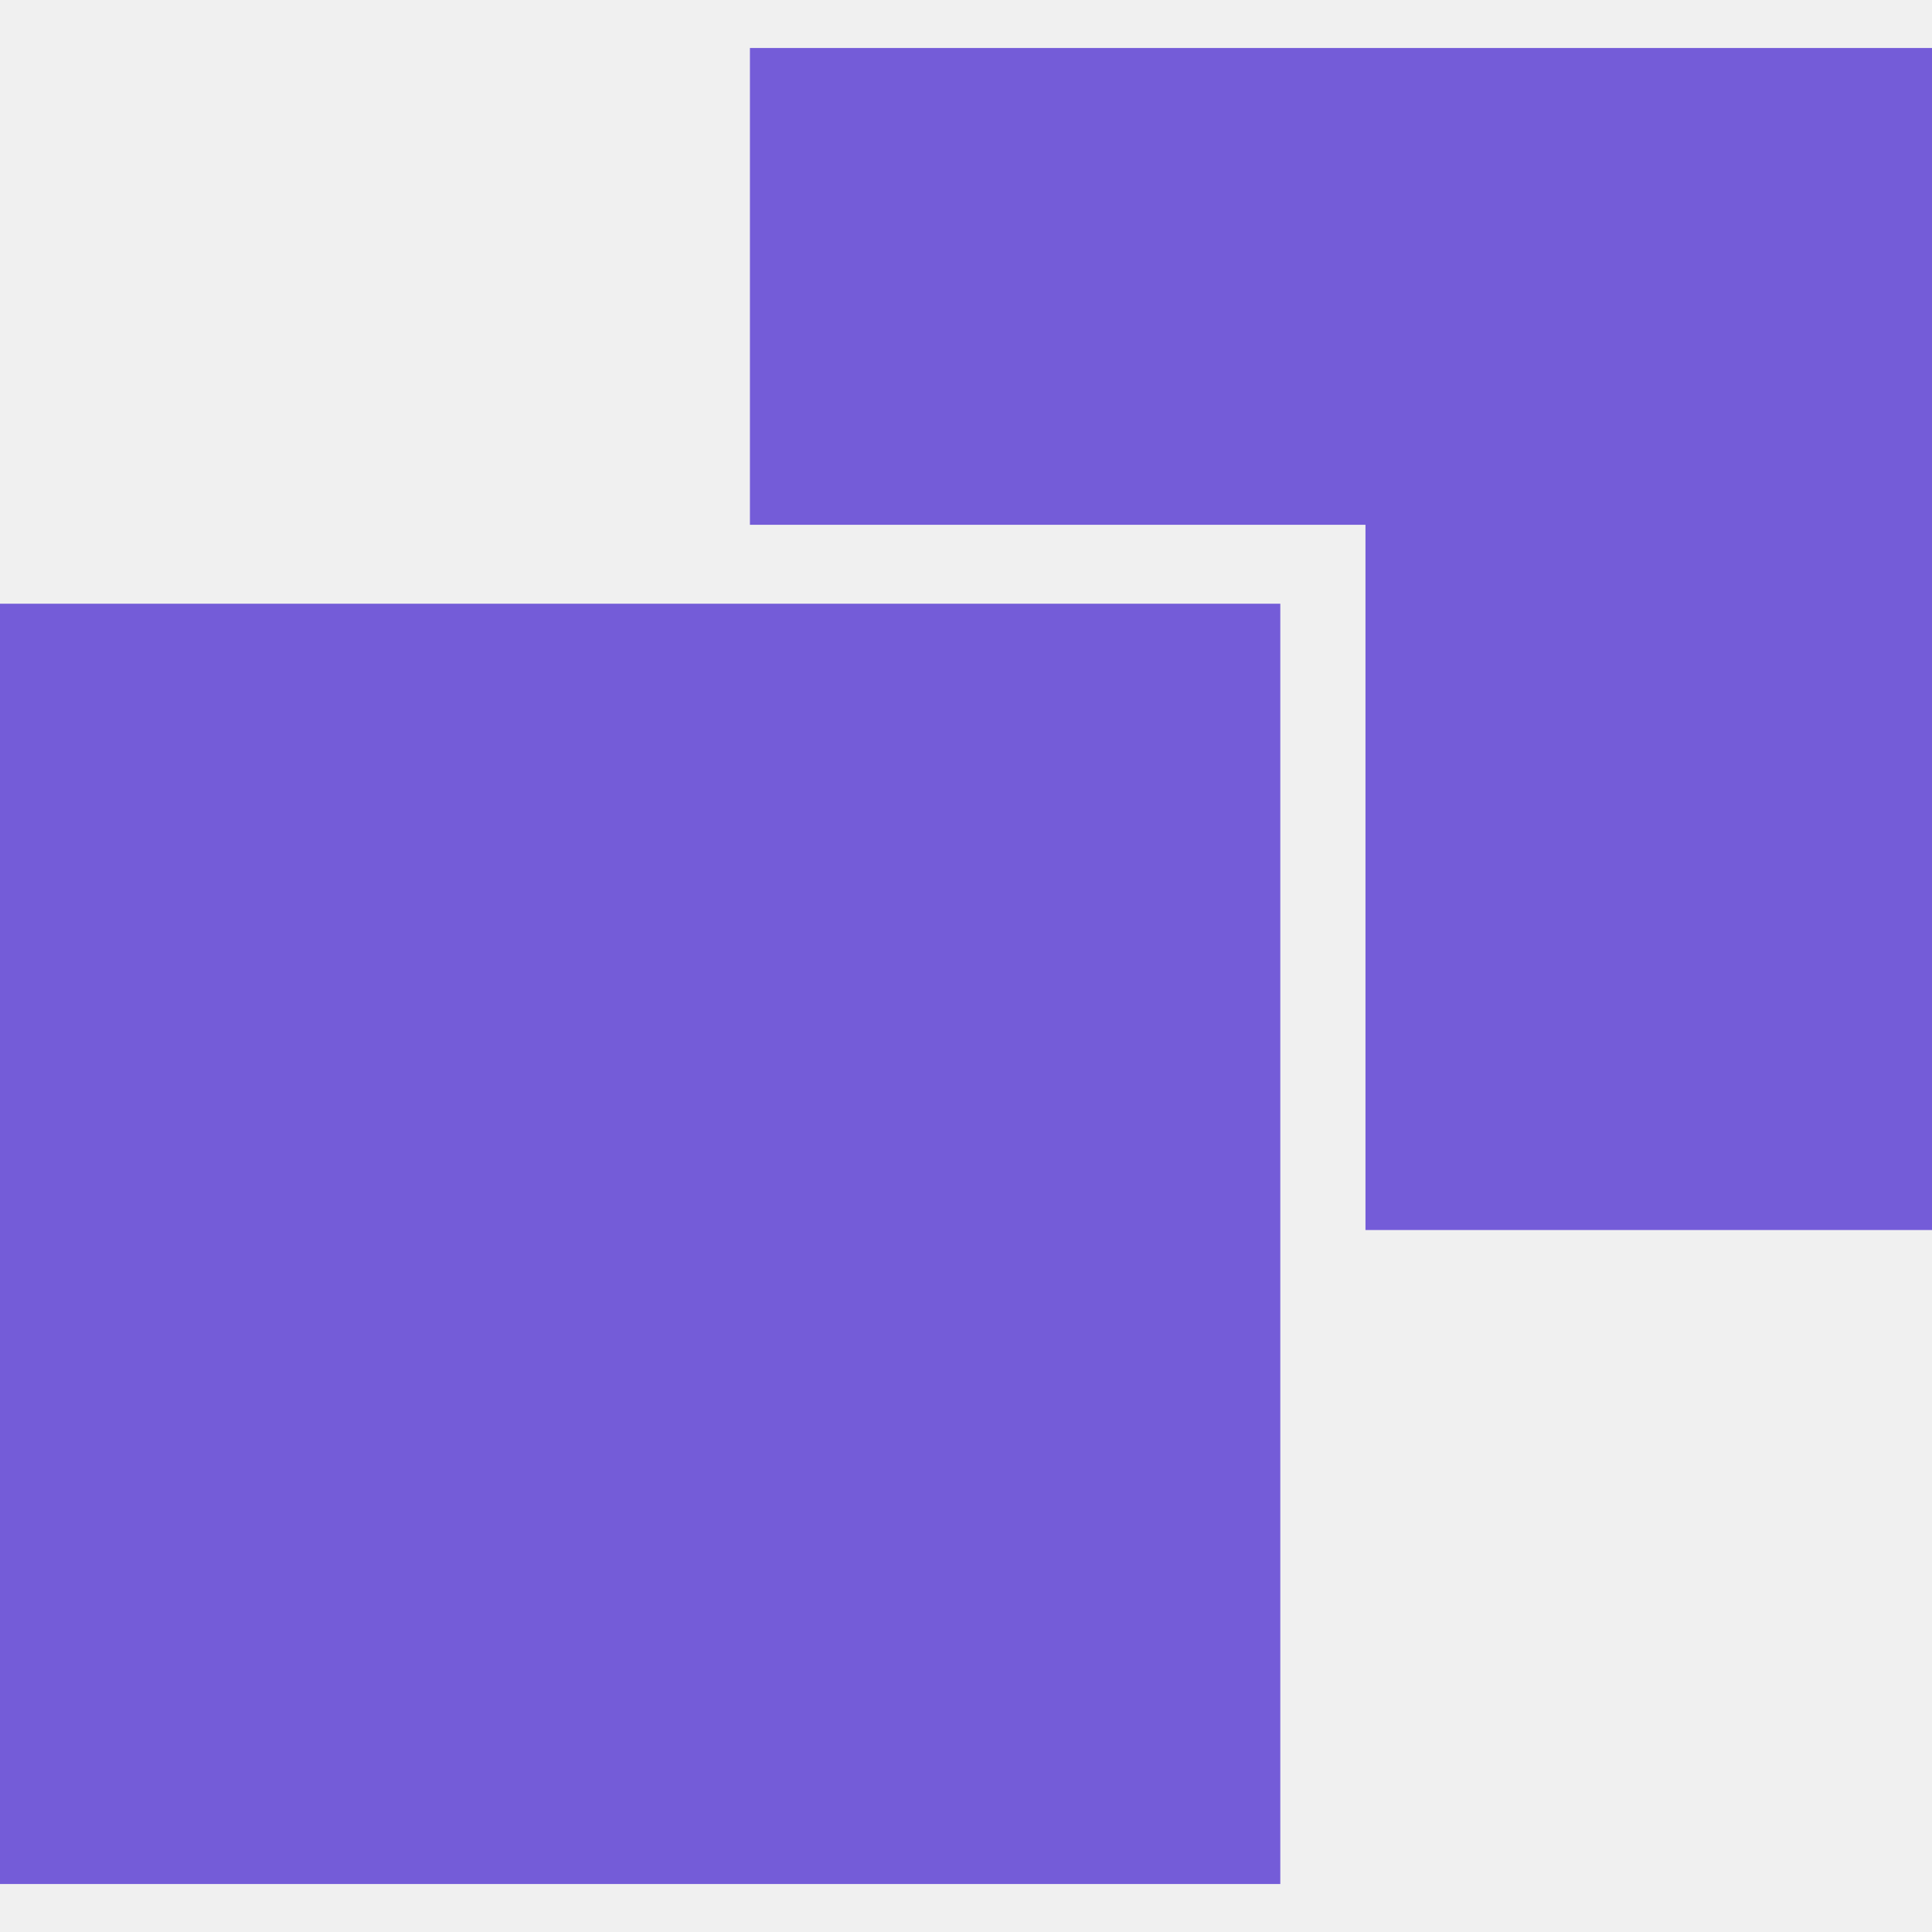
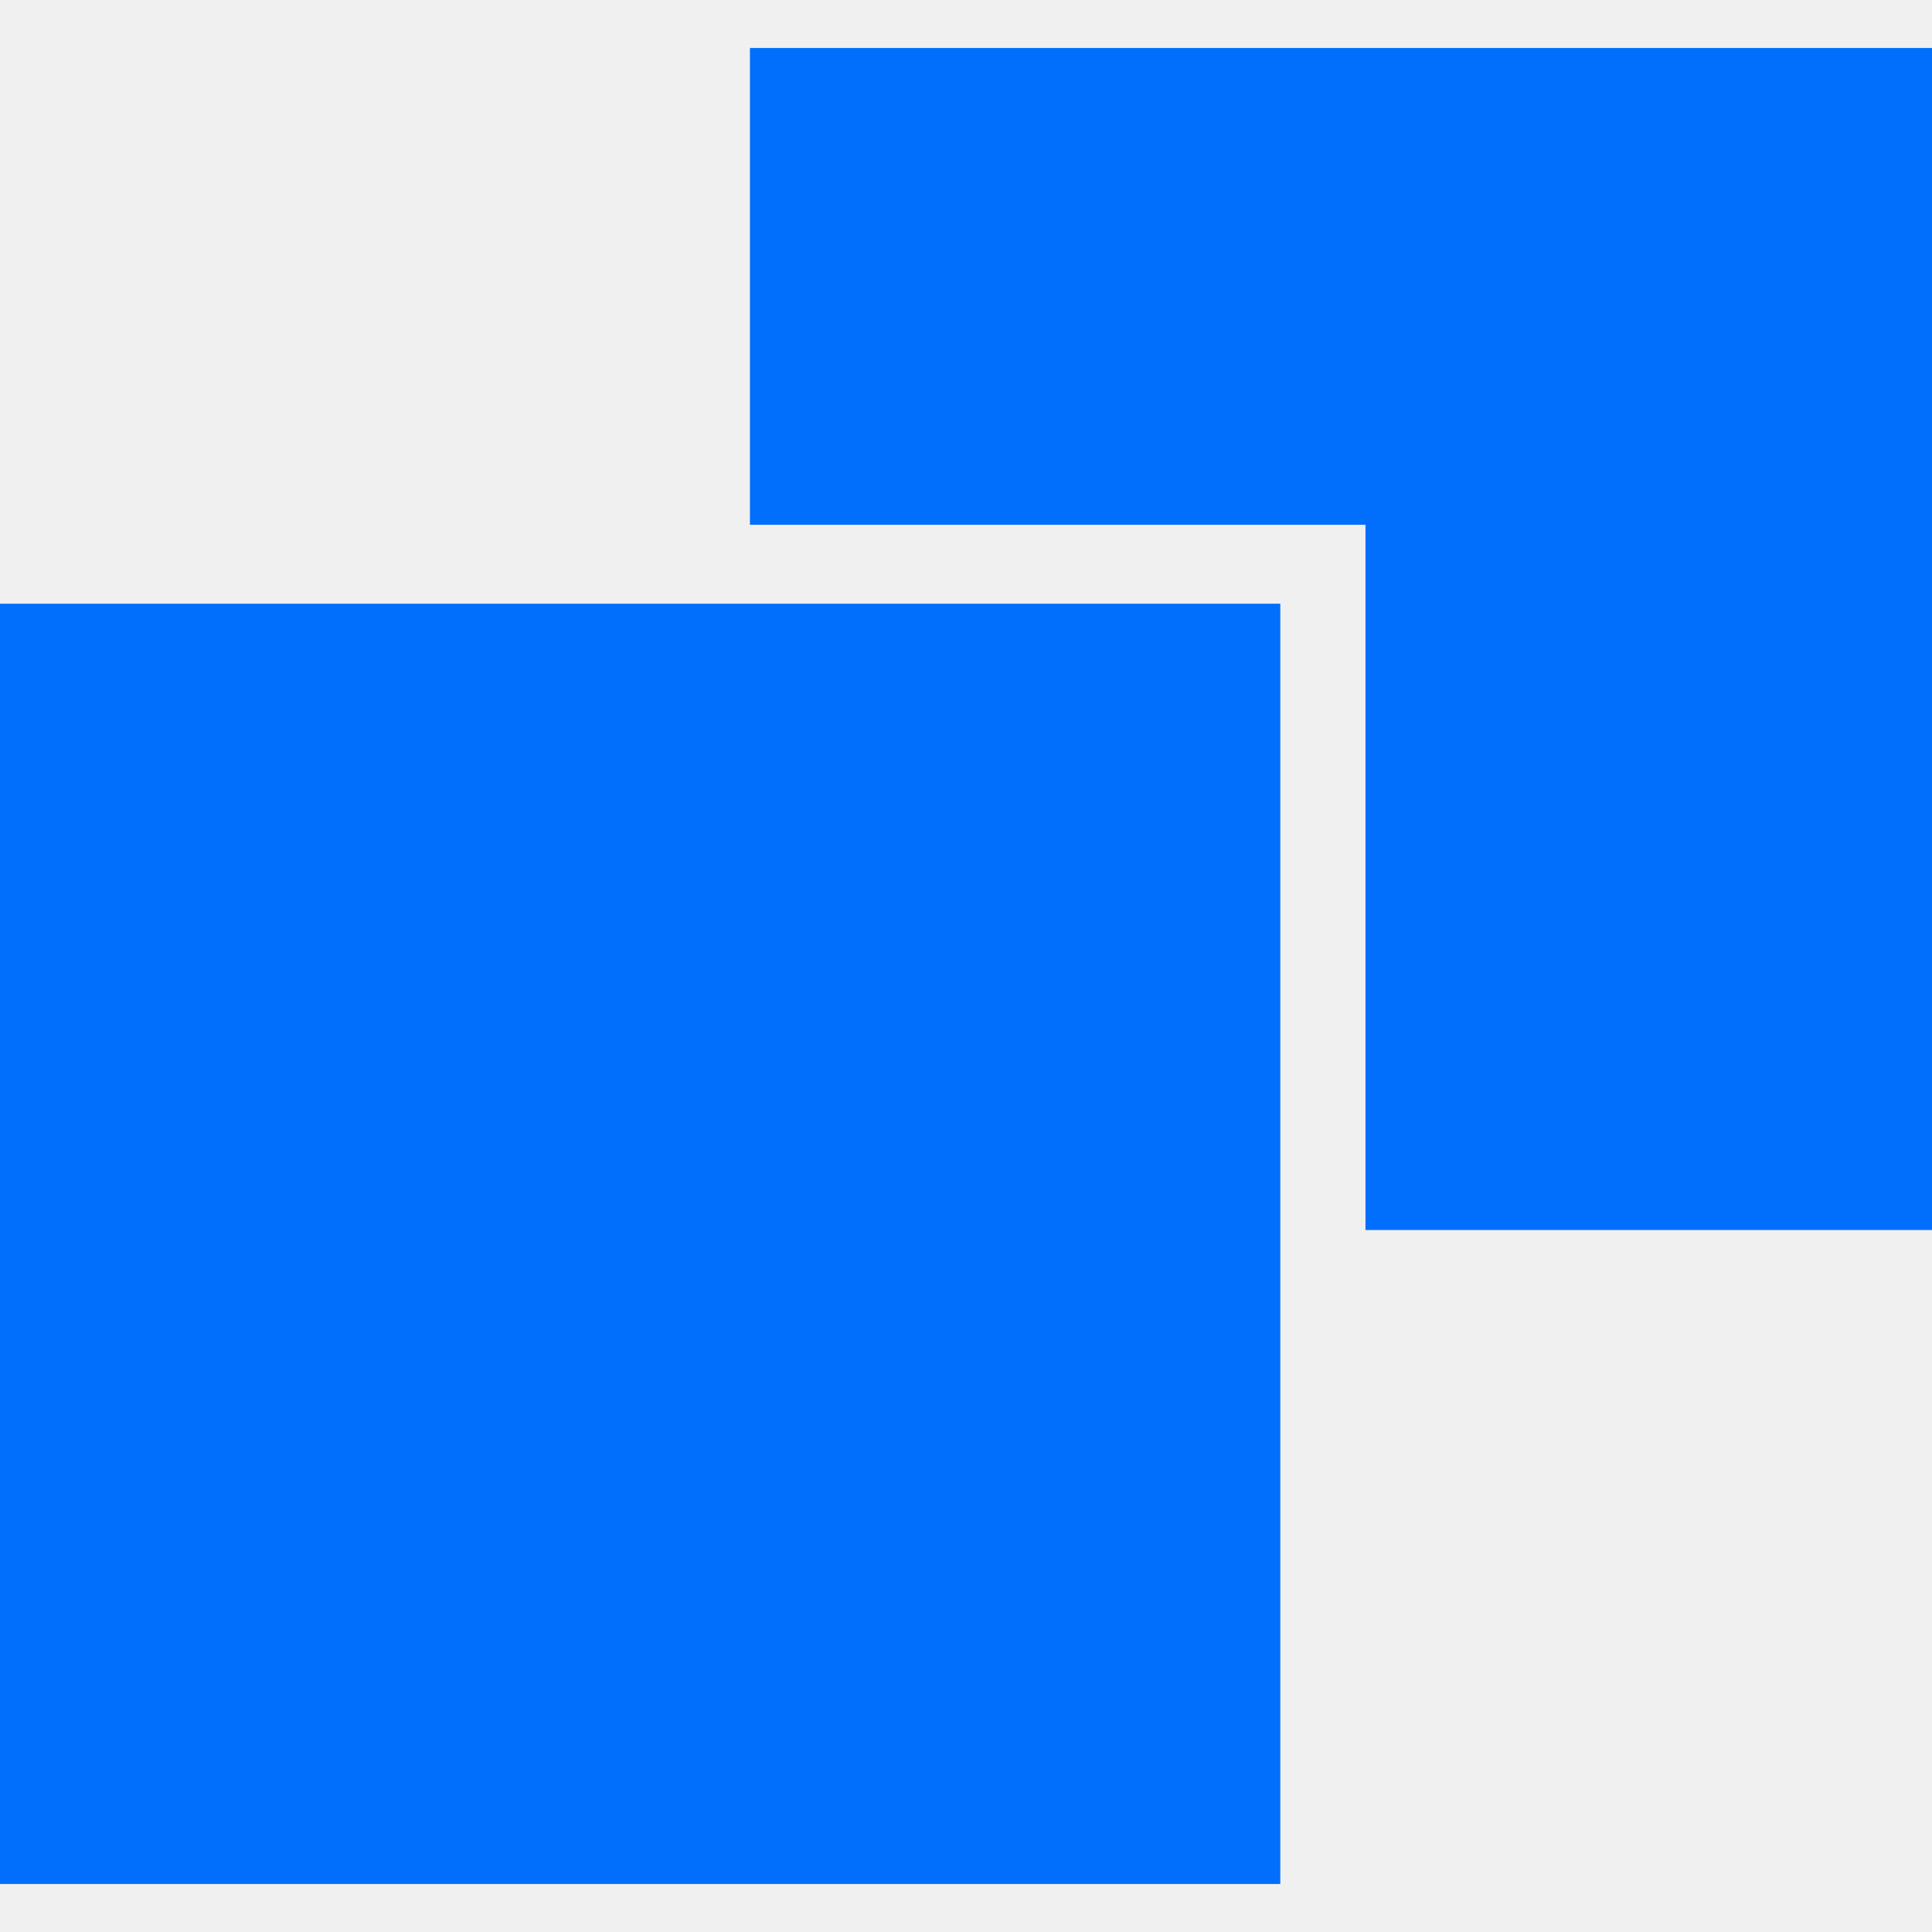
<svg xmlns="http://www.w3.org/2000/svg" height="200px" width="200px" version="1.1" id="Capa_1" viewBox="0 0 304.588 304.588" xml:space="preserve" fill="#fff">
  <g id="SVGRepo_bgCarrier" stroke-width="0" />
  <g id="SVGRepo_tracerCarrier" stroke-linecap="round" stroke-linejoin="round">
	</g>
  <g id="SVGRepo_iconCarrier">
    <g>
      <g>
        <g>
-           <polygon style="fill:#745cd8;" points="97.055,95.178 0,95.178 0,297.022 201.844,297.022 201.844,214.103 201.844,156.922 201.844,95.178 104.8,95.178 " />
+           <polygon style="fill:#016FFC;" points="97.055,95.178 0,95.178 0,297.022 201.844,297.022 201.844,214.103 201.844,156.922 201.844,95.178 104.8,95.178 " />
        </g>
        <g>
-           <polygon style="fill:#745cd8;" points="118.229,7.566 118.229,82.734 215.273,82.734 215.273,193.919 304.588,193.919 304.588,7.566 " />
+           <polygon style="fill:#016FFC;" points="118.229,7.566 118.229,82.734 215.273,82.734 215.273,193.919 304.588,193.919 304.588,7.566 " />
        </g>
      </g>
    </g>
  </g>
</svg>
